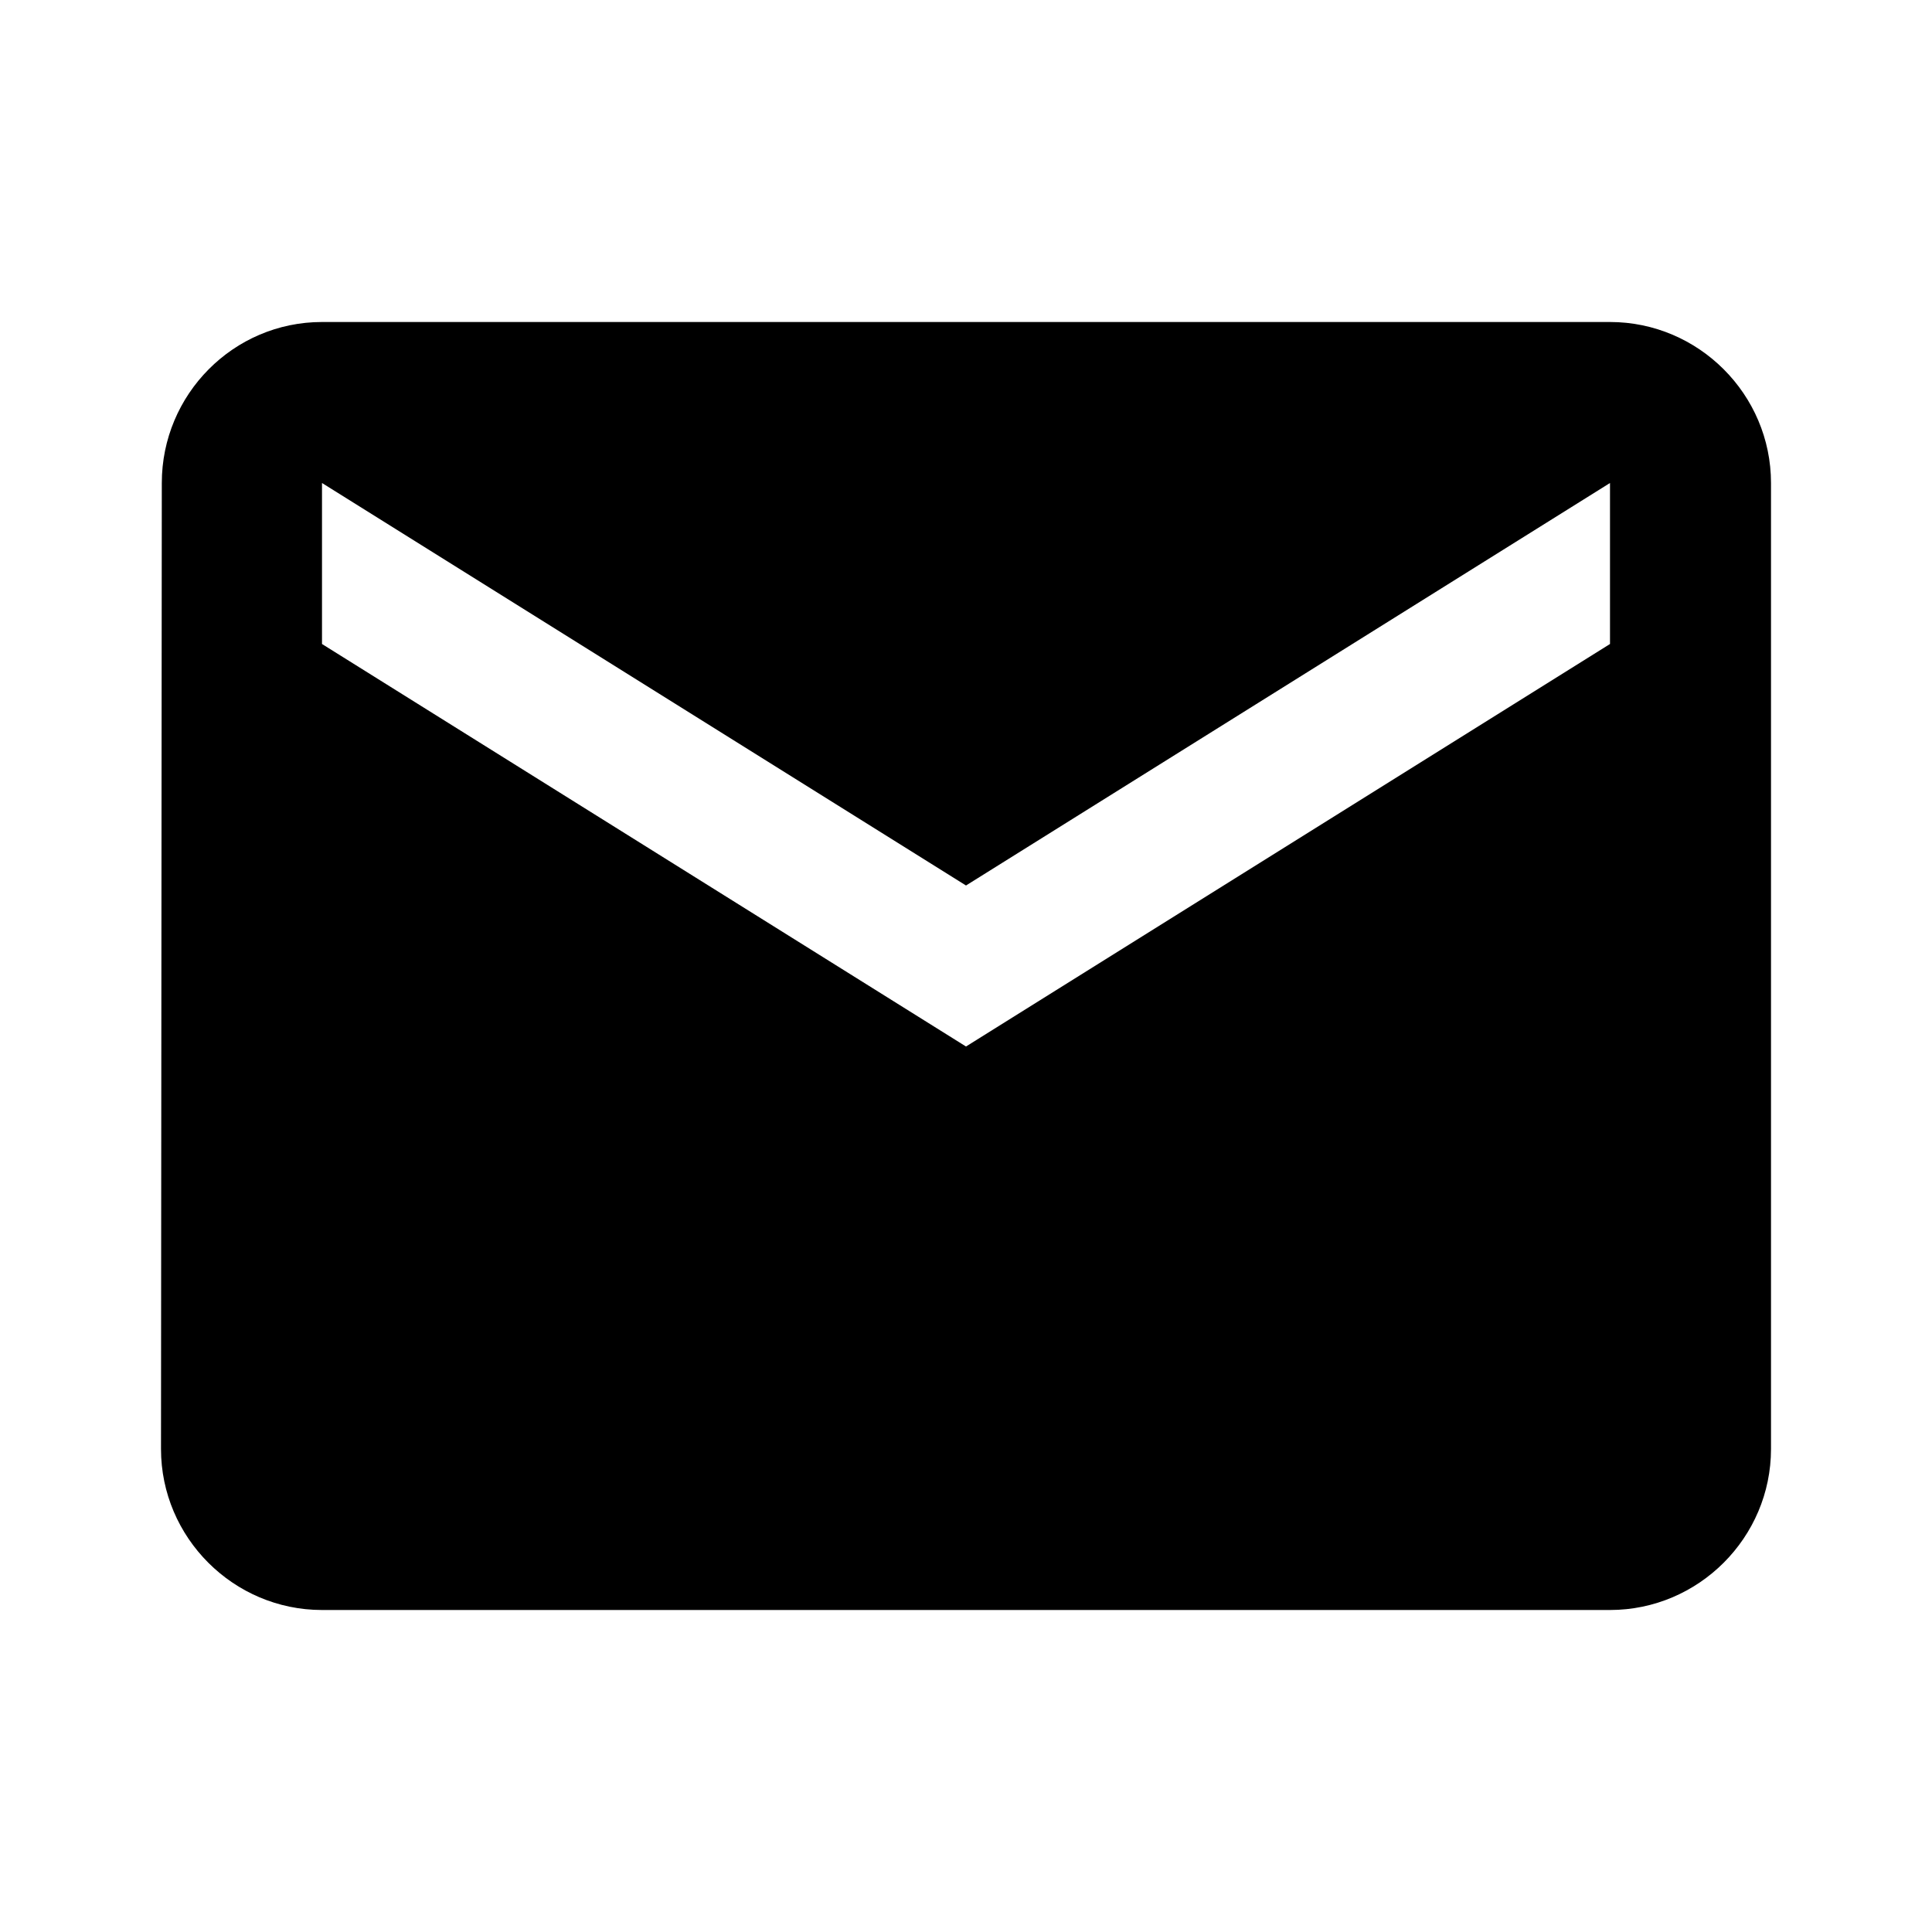
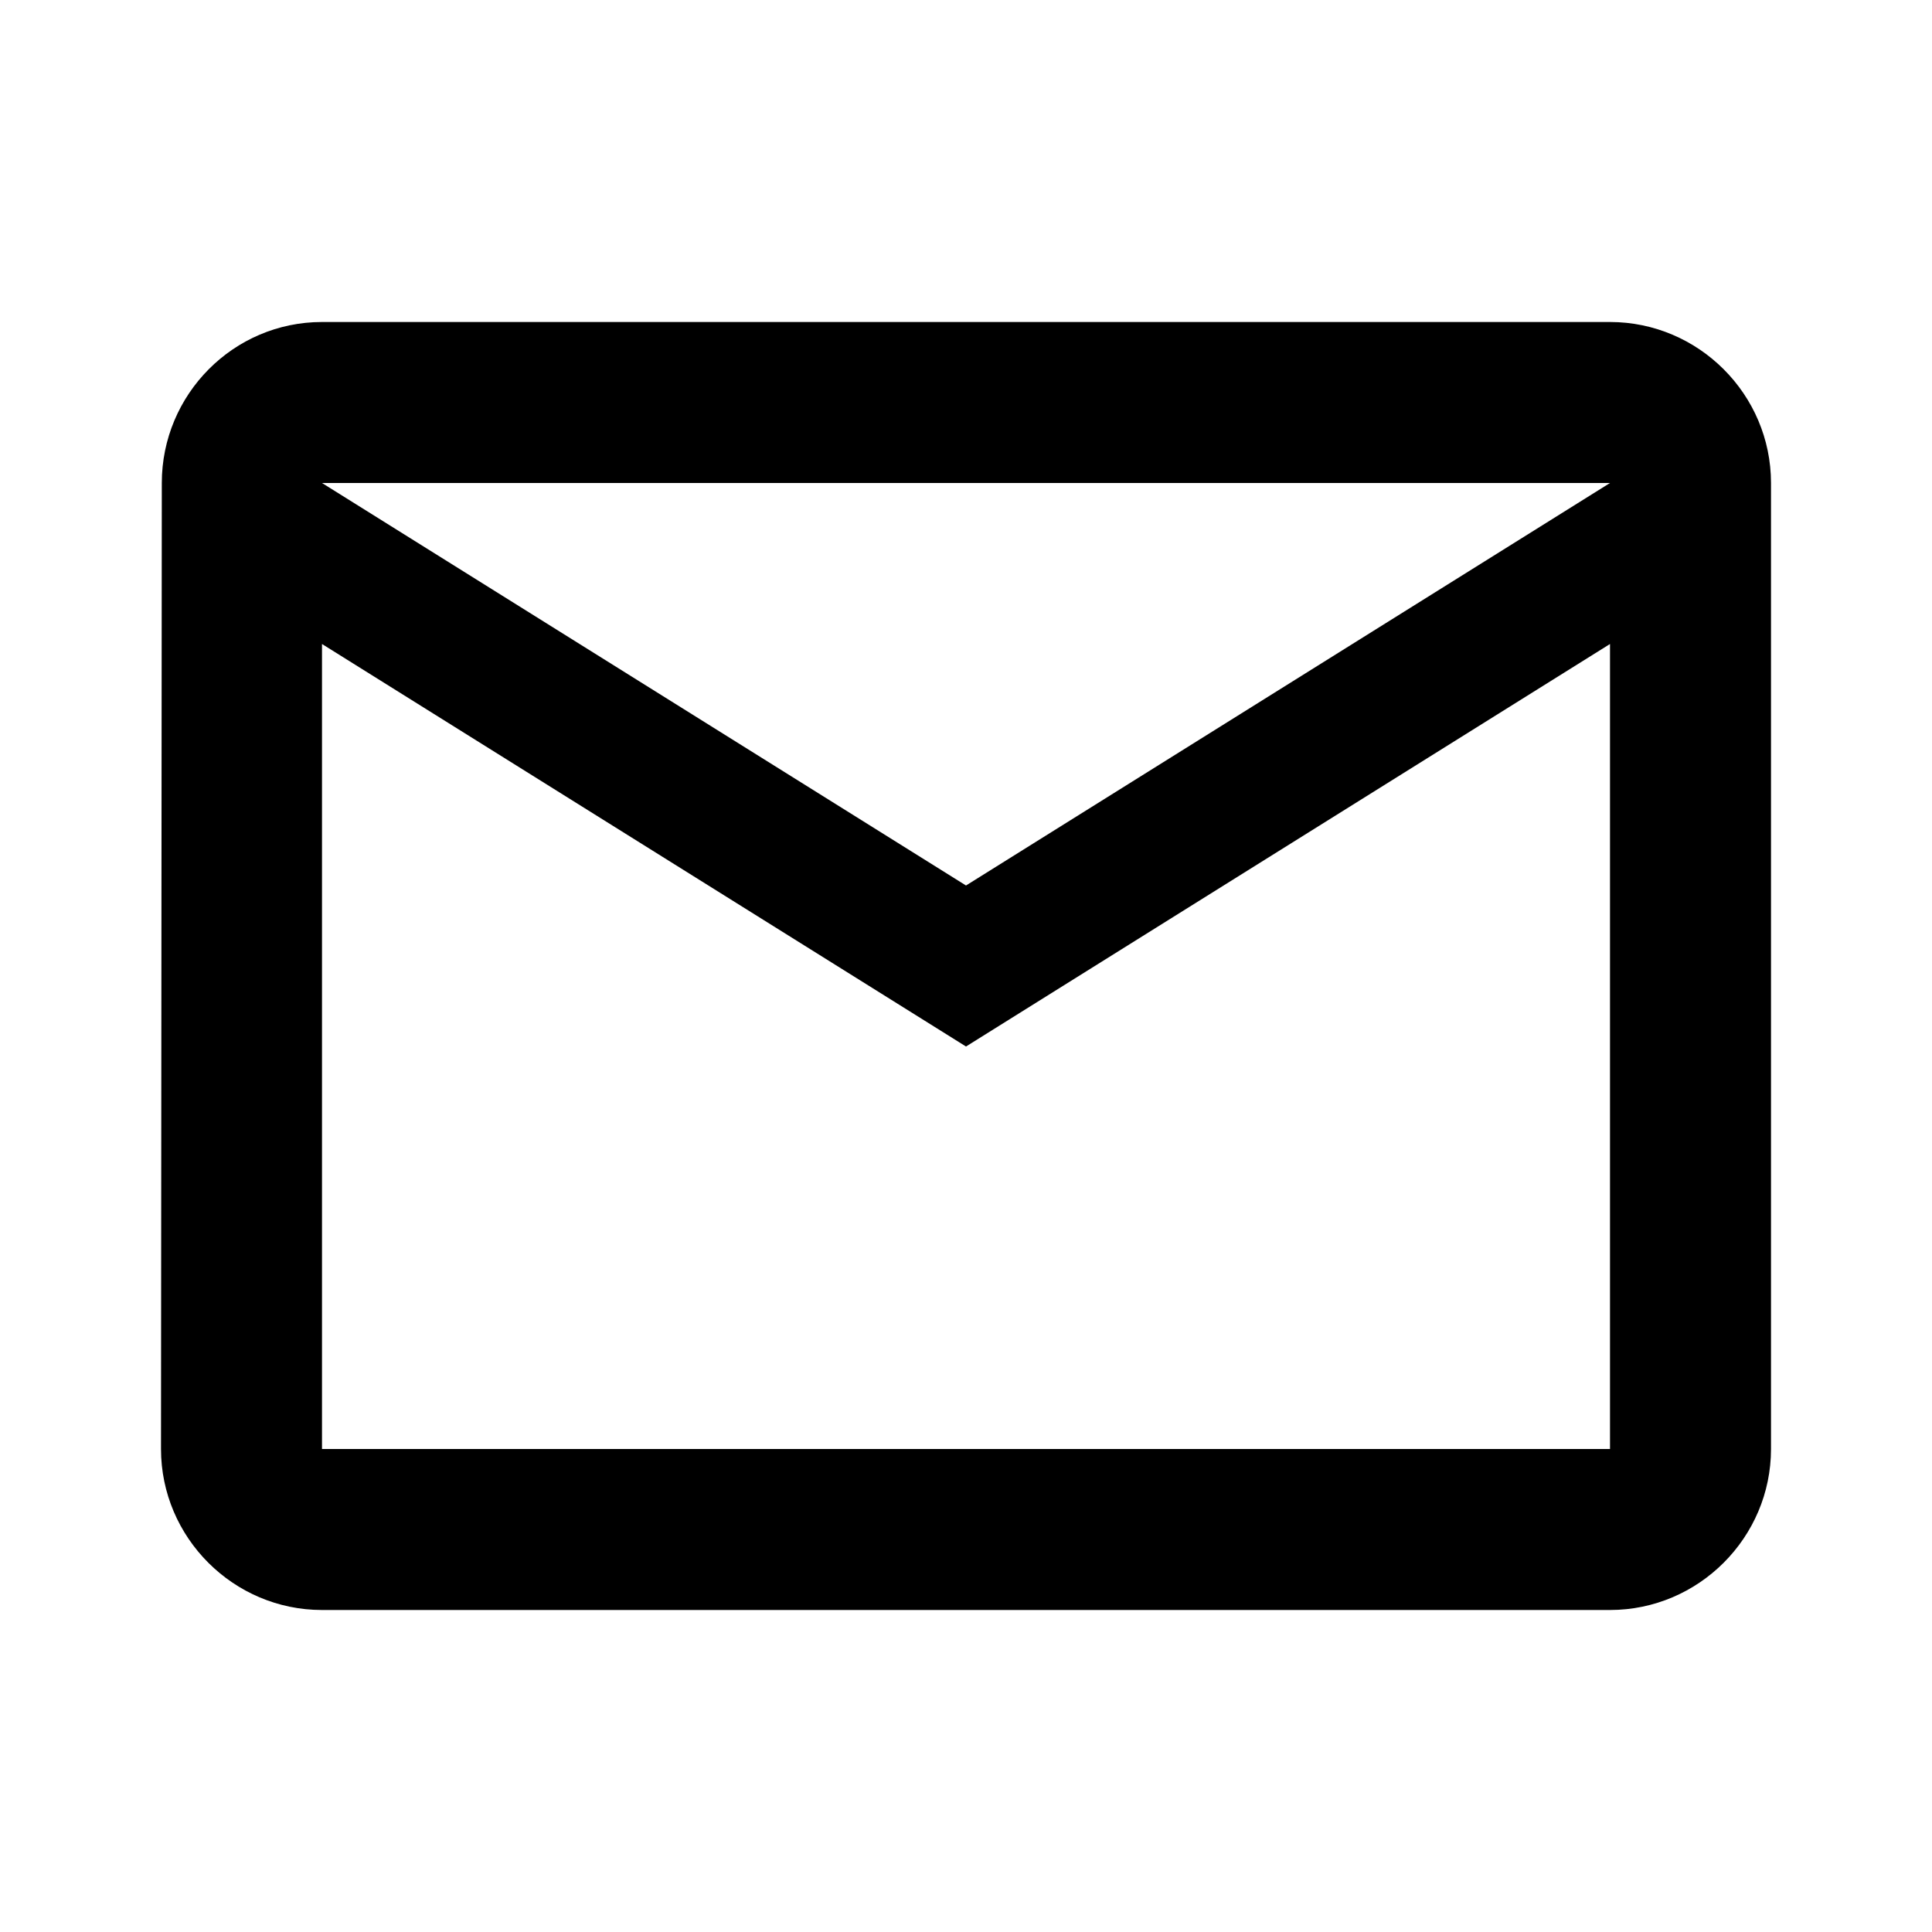
<svg xmlns="http://www.w3.org/2000/svg" fill="#000000" height="48" viewBox="0 0 24 24" width="48">
-   <path d="M20 4H4c-1.1 0-1.99.9-1.99 2L2 18c0 1.1.9 2 2 2h16c1.1 0 2-.9 2-2V6c0-1.1-.9-2-2-2zm0 4l-8 5-8-5V6l8 5 8-5v2z" />
  <path d="M0 0h24v24H0z" fill="none" />
+   <path d="M20 4H4c-1.1 0-1.99.9-1.99 2L2 18c0 1.1.9 2 2 2h16c1.1 0 2-.9 2-2V6c0-1.1-.9-2-2-2zm0 14H4V8l8 5 8-5v10zm-8-7L4 6h16l-8 5z" />
</svg>
